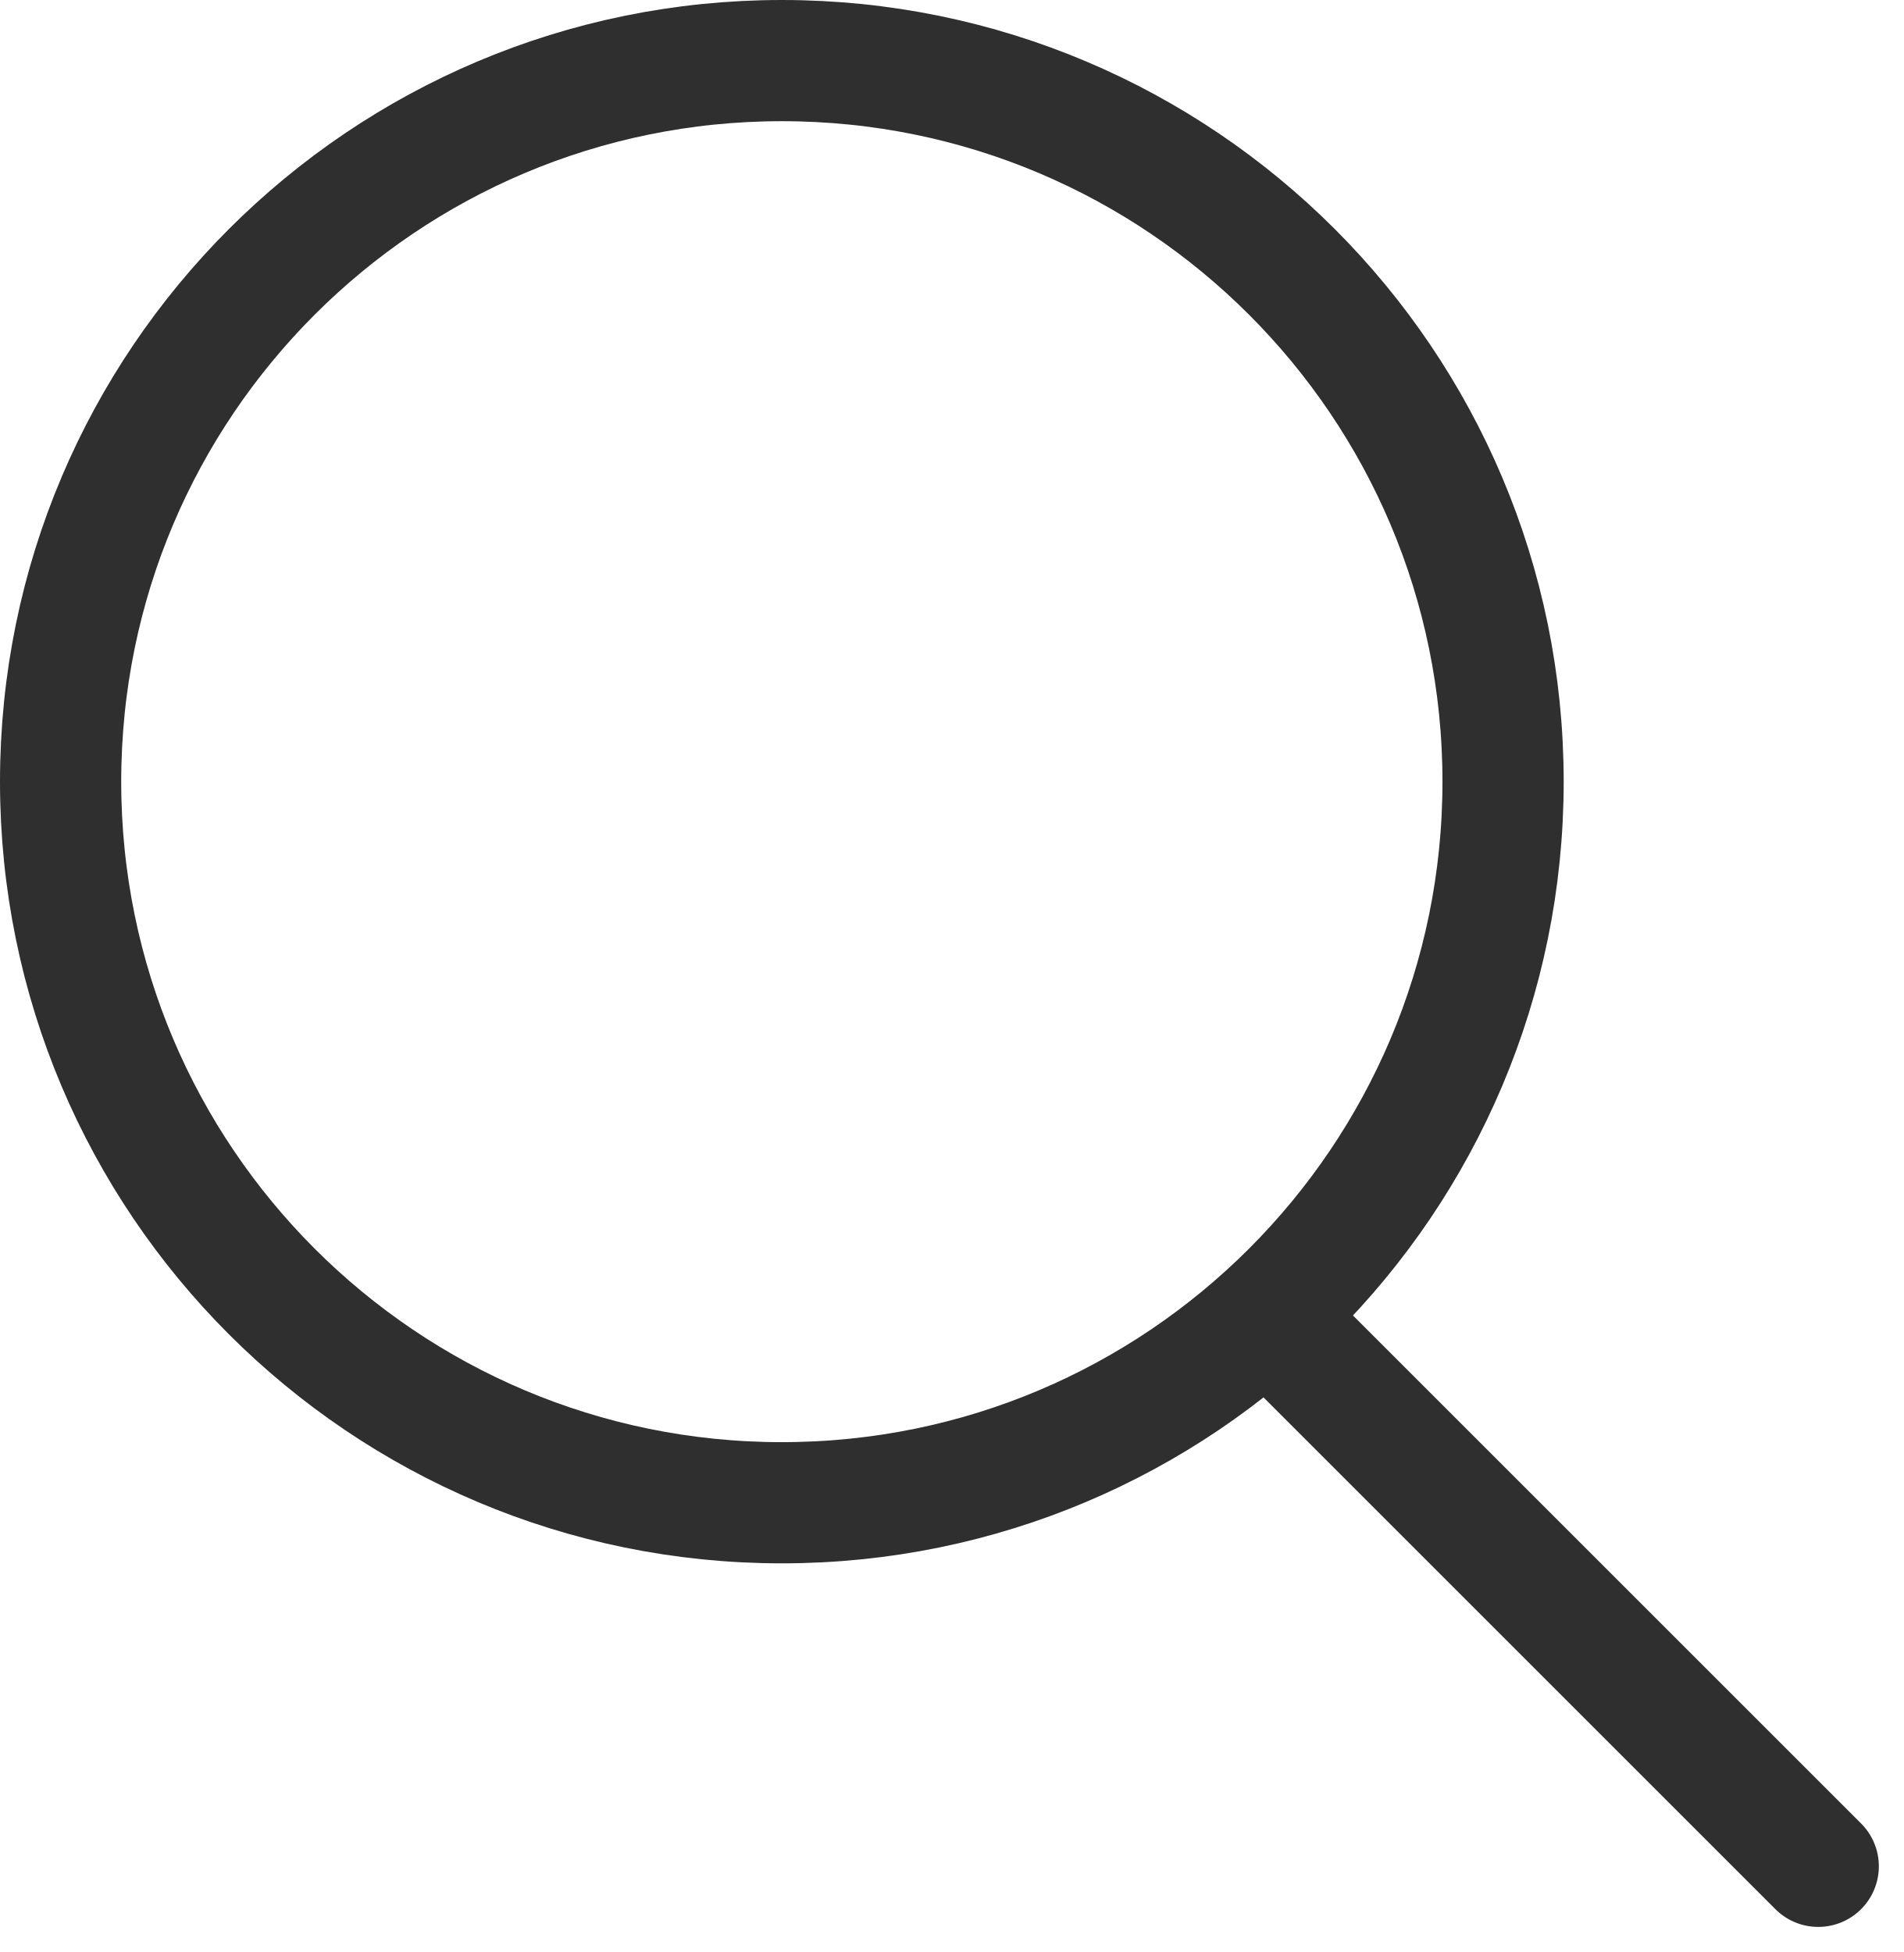
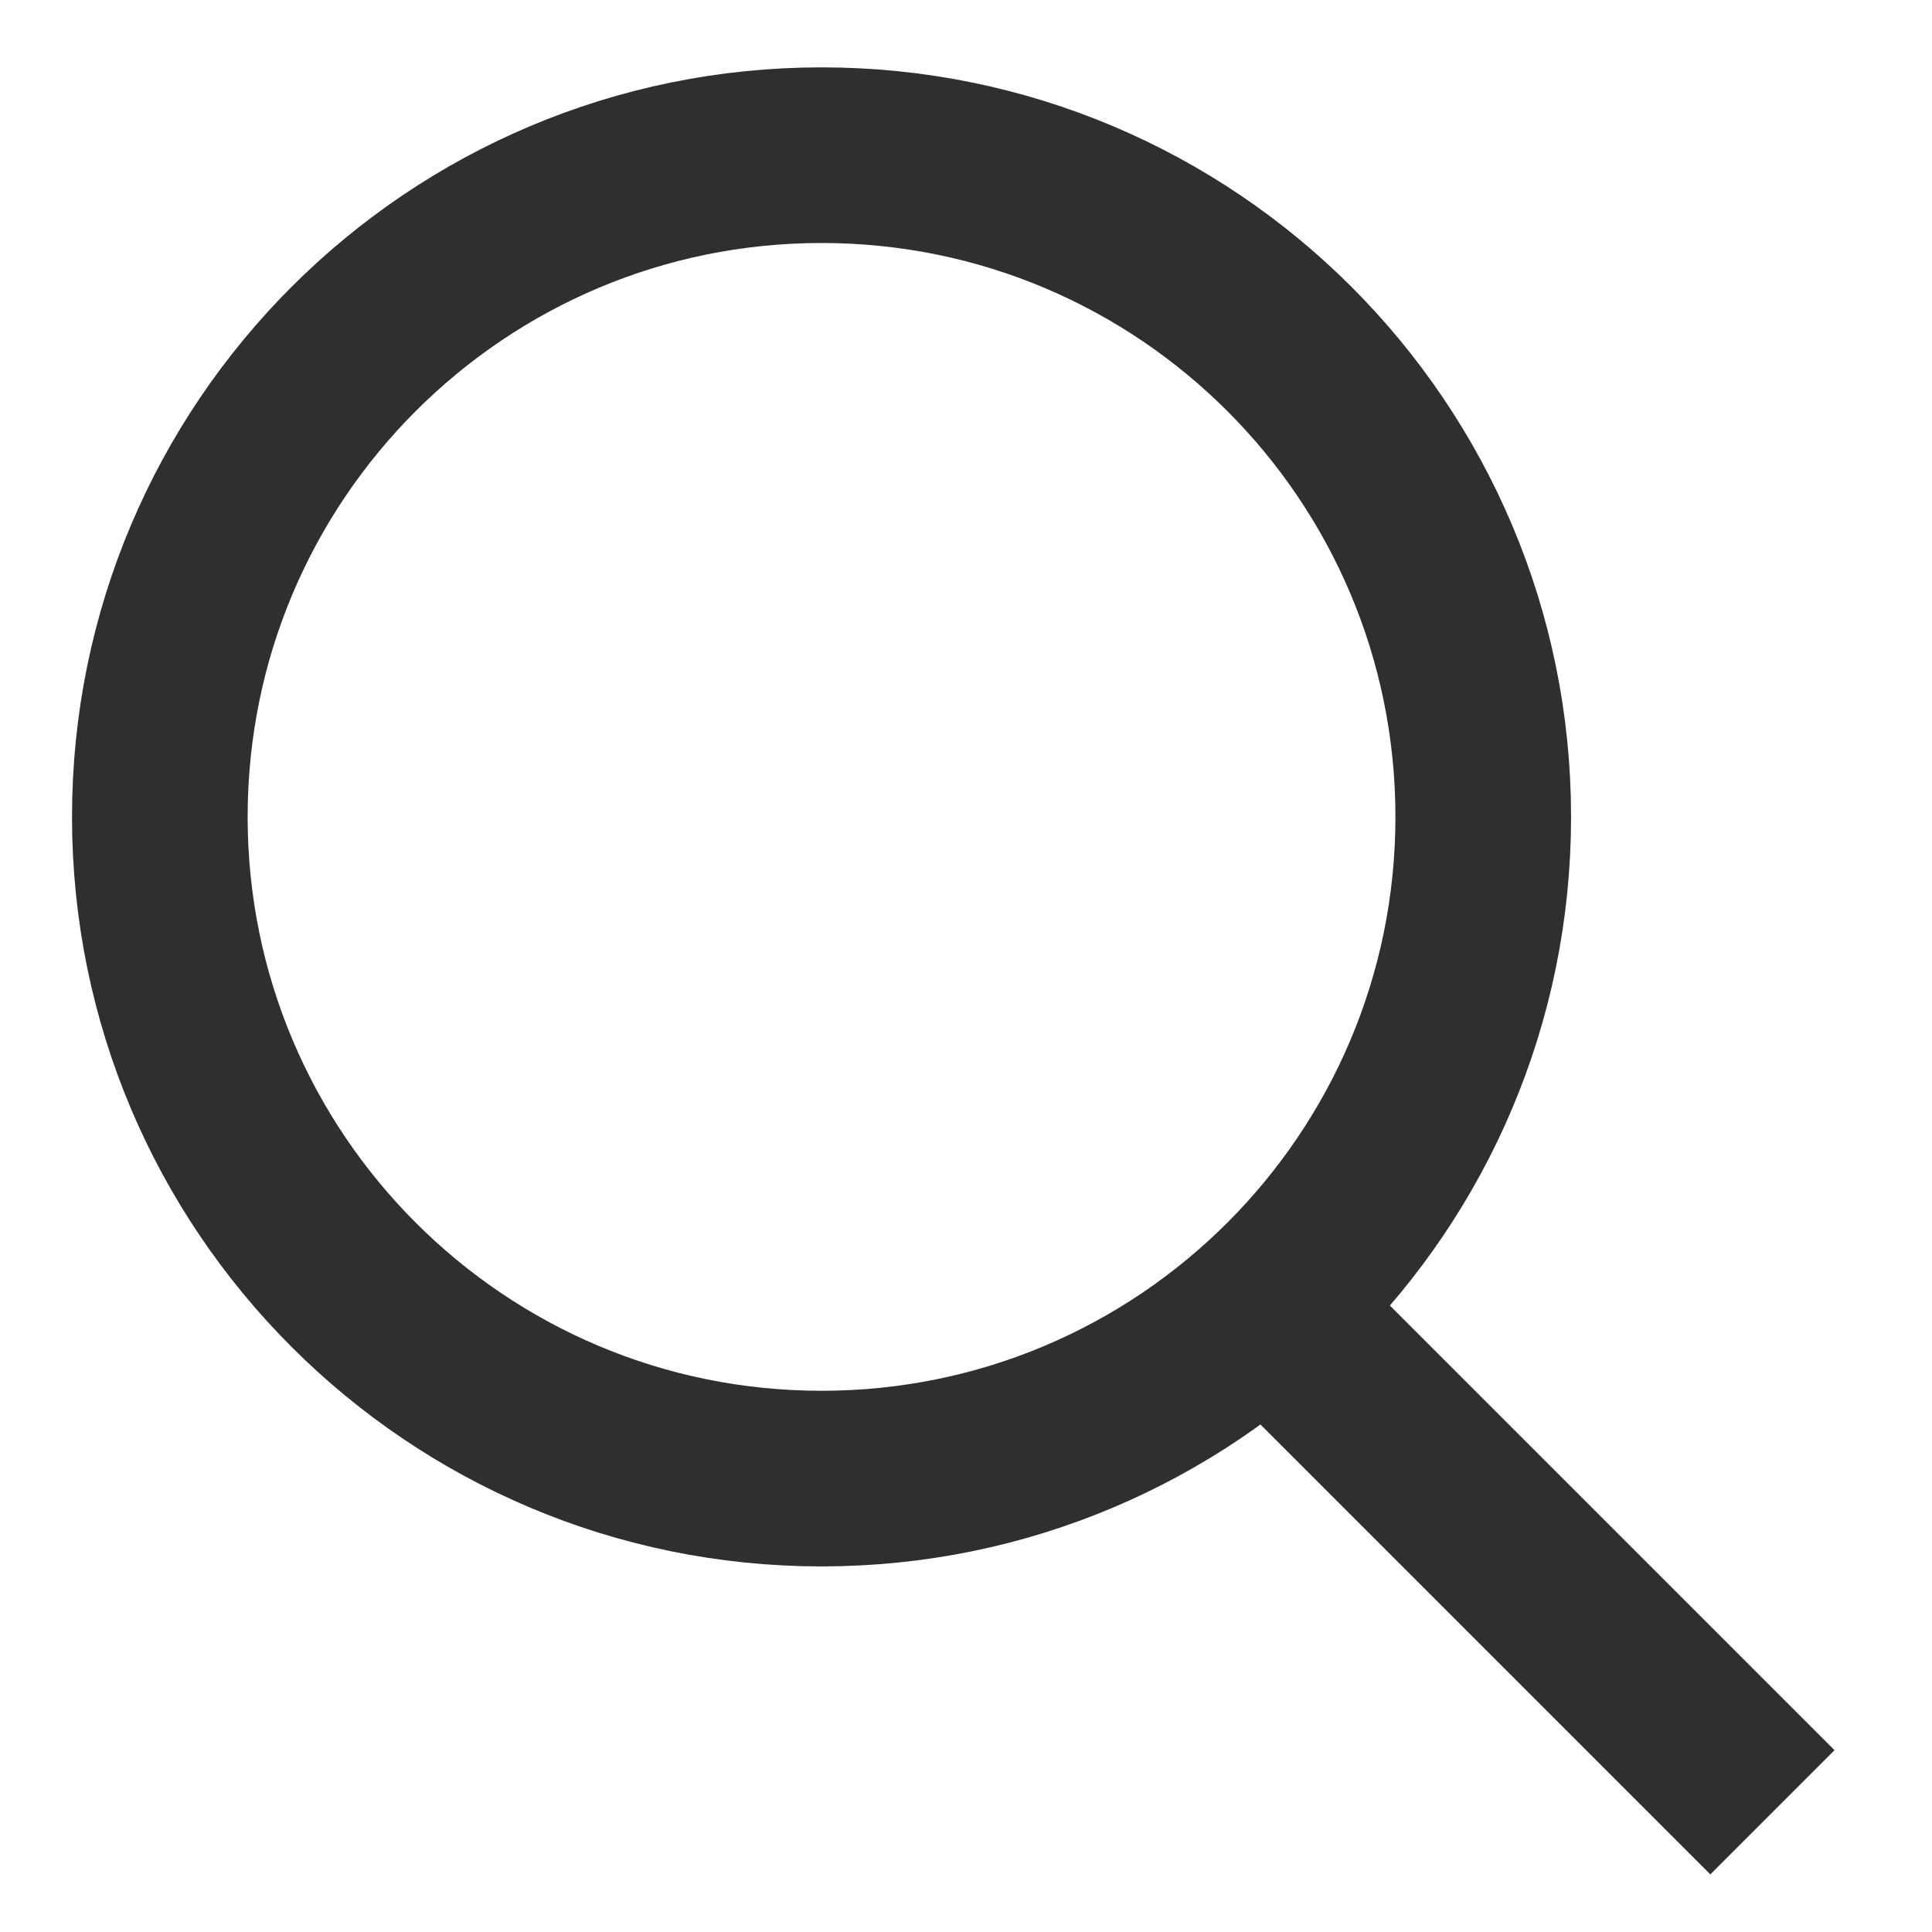
- <svg xmlns="http://www.w3.org/2000/svg" width="31.414" height="32.214" viewBox="0 0 31.414 32.214">
+ <svg xmlns="http://www.w3.org/2000/svg" width="22" height="22" viewBox="0 0 22 22">
  <defs>
-     <style>.a,.b{fill:none;stroke:#2f2f2f;stroke-miterlimit:10;stroke-width:2px;}.b{stroke-linecap:round;}</style>
+     <style>.a,.b{fill:none;}.b{stroke:#2f2f2f;stroke-miterlimit:10;stroke-width:2px;}</style>
  </defs>
-   <g transform="translate(15.5 15.9)">
-     <g transform="translate(-14.5 -14.9)">
-       <circle class="a" cx="11.9" cy="11.9" r="11.9" />
-       <line class="b" x1="9" y1="9" transform="translate(20 20.8)" />
+   <g transform="translate(13.391 13.845)">
+     <g transform="translate(-12.5 -12.845)">
+       <g transform="translate(-0.891 -1)">
+         <rect class="a" width="22" height="22" />
+         <g transform="translate(0.929 0.767)">
+           <ellipse class="b" cx="7.535" cy="7.535" rx="7.535" ry="7.535" transform="translate(0.891 1)" />
+           <line class="b" x1="5.699" y1="5.699" transform="translate(13.555 14.171)" />
+         </g>
+       </g>
    </g>
  </g>
</svg>
